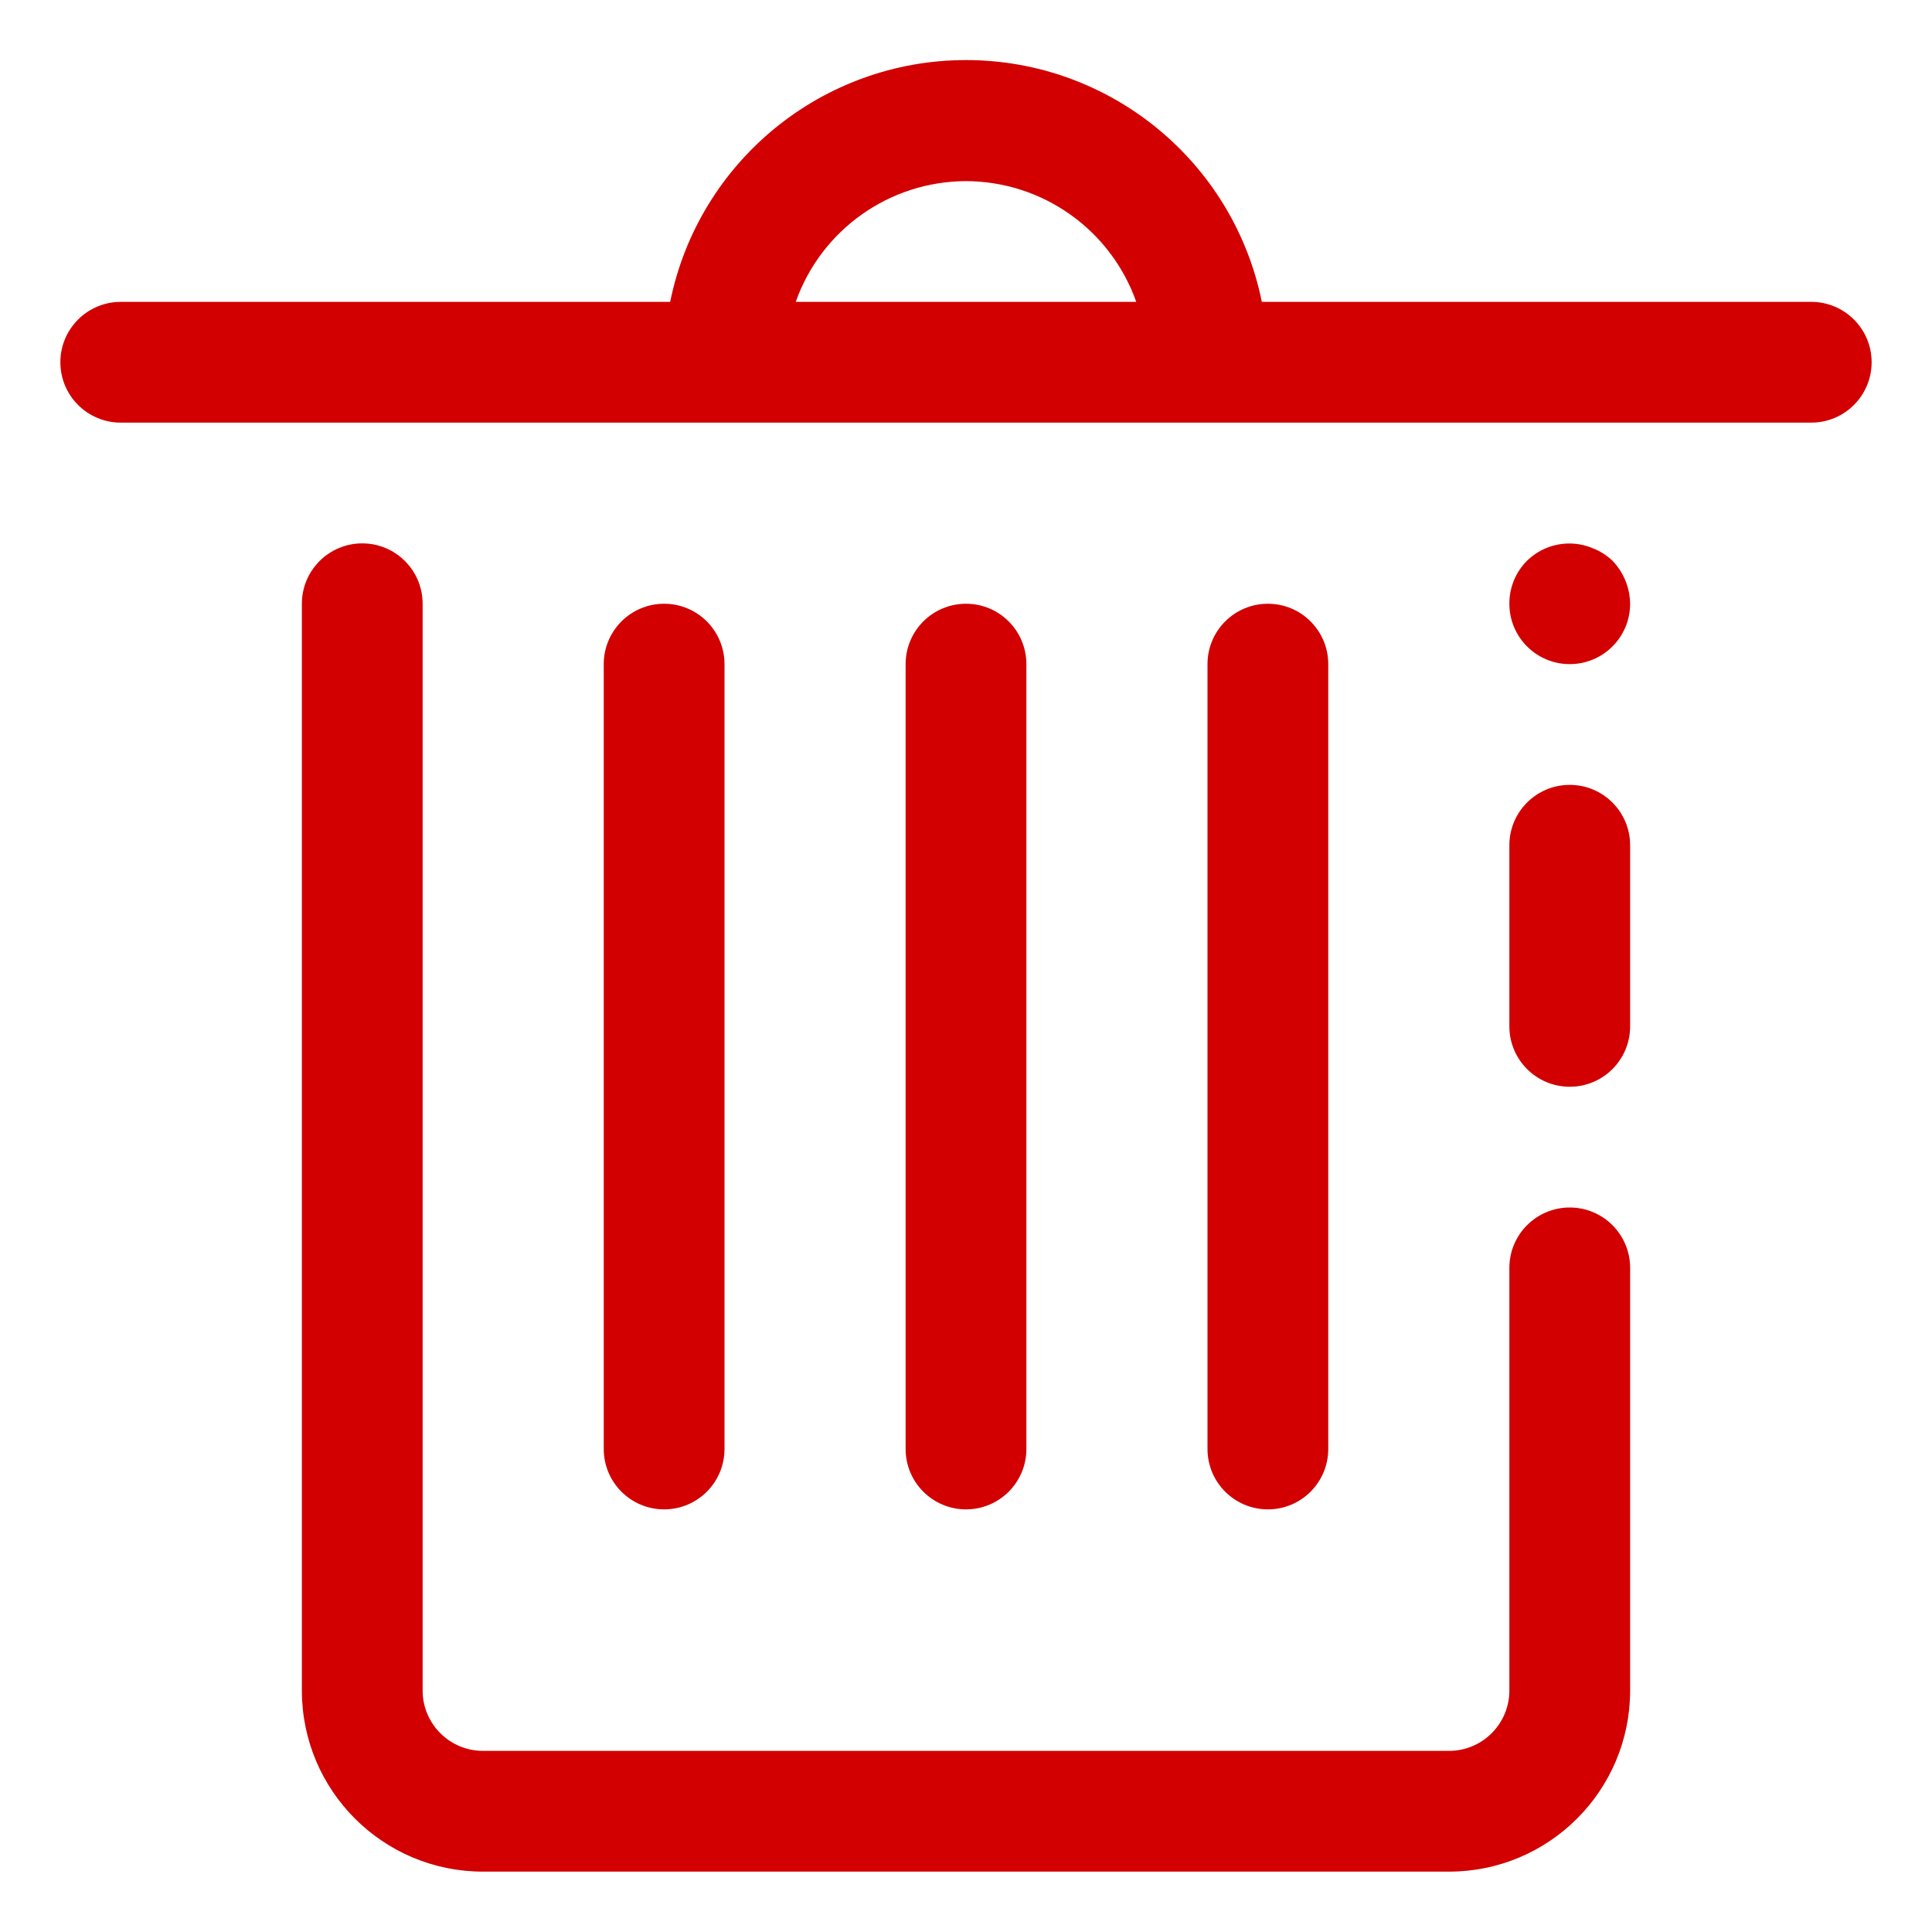
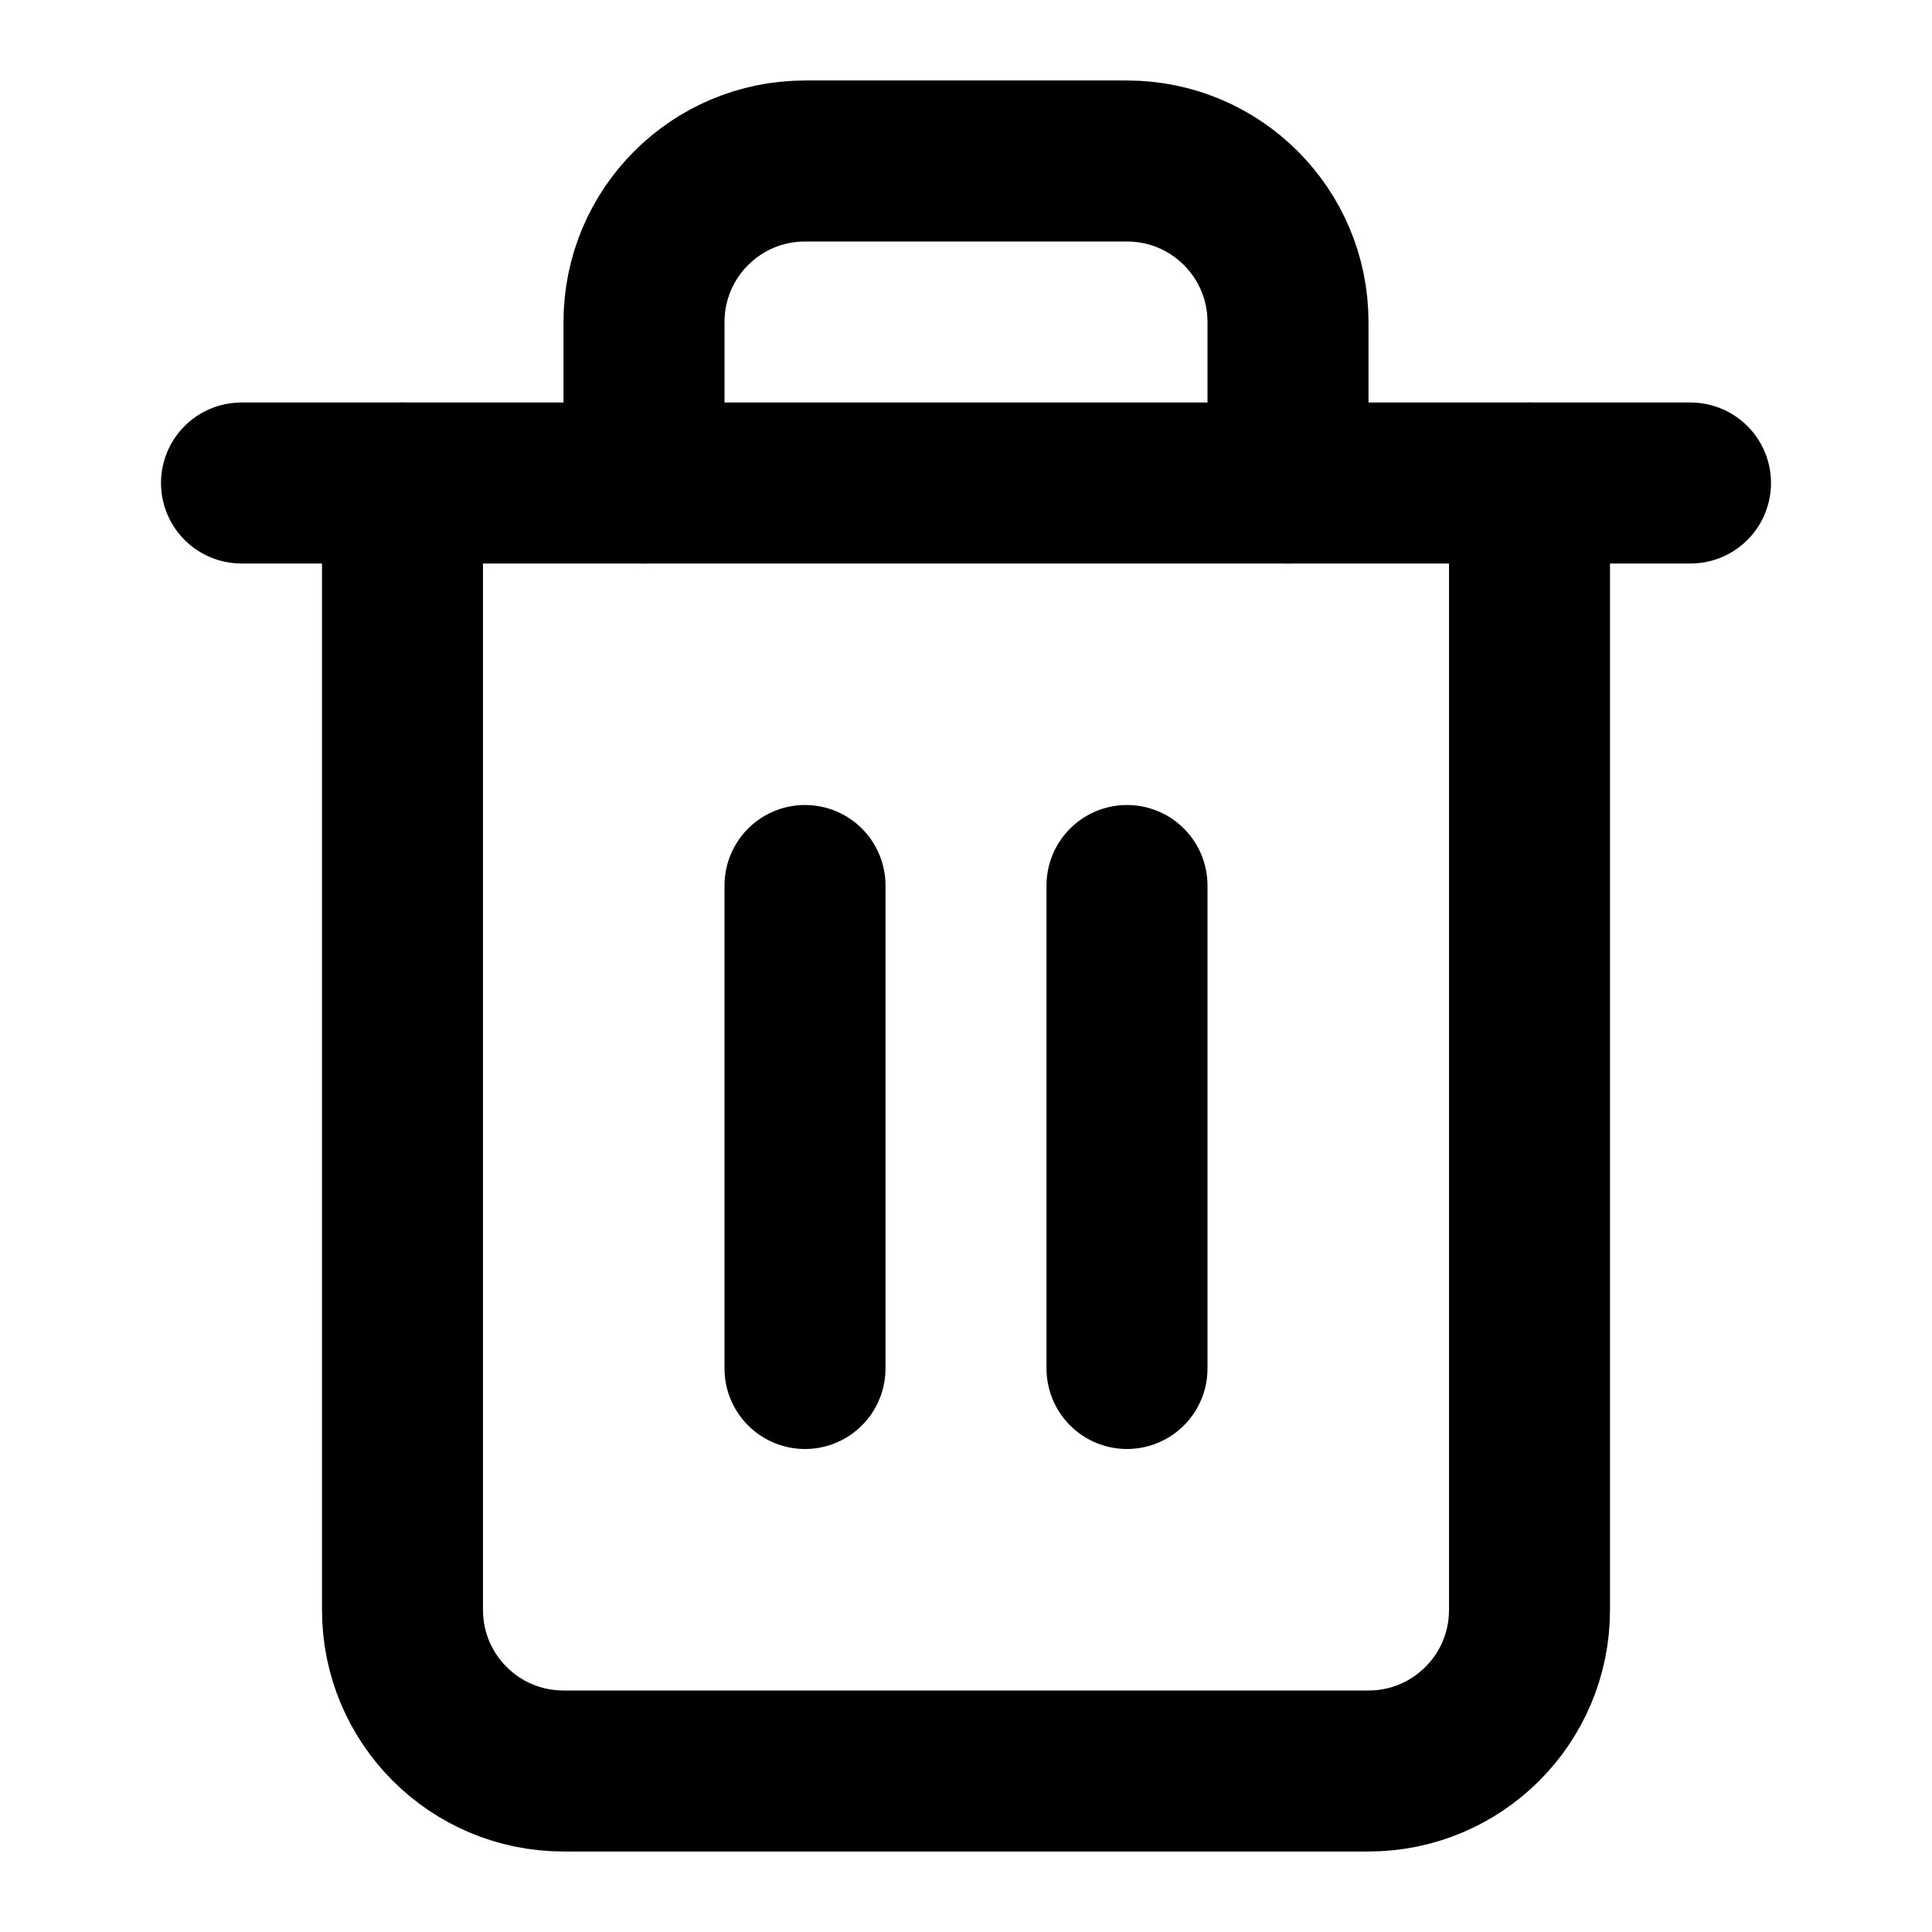
- <svg xmlns="http://www.w3.org/2000/svg" width="800px" height="800px" viewBox="0 0 1024 1024" class="icon" version="1.1">
-   <path d="M960 160h-291.2a160 160 0 0 0-313.6 0H64a32 32 0 0 0 0 64h896a32 32 0 0 0 0-64zM512 96a96 96 0 0 1 90.24 64h-180.48A96 96 0 0 1 512 96zM844.16 290.56a32 32 0 0 0-34.88 6.72A32 32 0 0 0 800 320a32 32 0 1 0 64 0 33.6 33.6 0 0 0-9.28-22.72 32 32 0 0 0-10.56-6.72zM832 416a32 32 0 0 0-32 32v96a32 32 0 0 0 64 0v-96a32 32 0 0 0-32-32zM832 640a32 32 0 0 0-32 32v224a32 32 0 0 1-32 32H256a32 32 0 0 1-32-32V320a32 32 0 0 0-64 0v576a96 96 0 0 0 96 96h512a96 96 0 0 0 96-96v-224a32 32 0 0 0-32-32z" fill="#d20000" />
-   <path d="M384 768V352a32 32 0 0 0-64 0v416a32 32 0 0 0 64 0zM544 768V352a32 32 0 0 0-64 0v416a32 32 0 0 0 64 0zM704 768V352a32 32 0 0 0-64 0v416a32 32 0 0 0 64 0z" fill="#d20000" />
+ <svg xmlns="http://www.w3.org/2000/svg" class="feather feather-trash-2" fill="none" height="24" stroke="currentColor" stroke-linecap="round" stroke-linejoin="round" stroke-width="2" viewBox="0 0 24 24" width="24">
+   <polyline points="3 6 5 6 21 6" />
+   <path d="M19 6v14a2 2 0 0 1-2 2H7a2 2 0 0 1-2-2V6m3 0V4a2 2 0 0 1 2-2h4a2 2 0 0 1 2 2v2" />
+   <line x1="10" x2="10" y1="11" y2="17" />
+   <line x1="14" x2="14" y1="11" y2="17" />
</svg>
